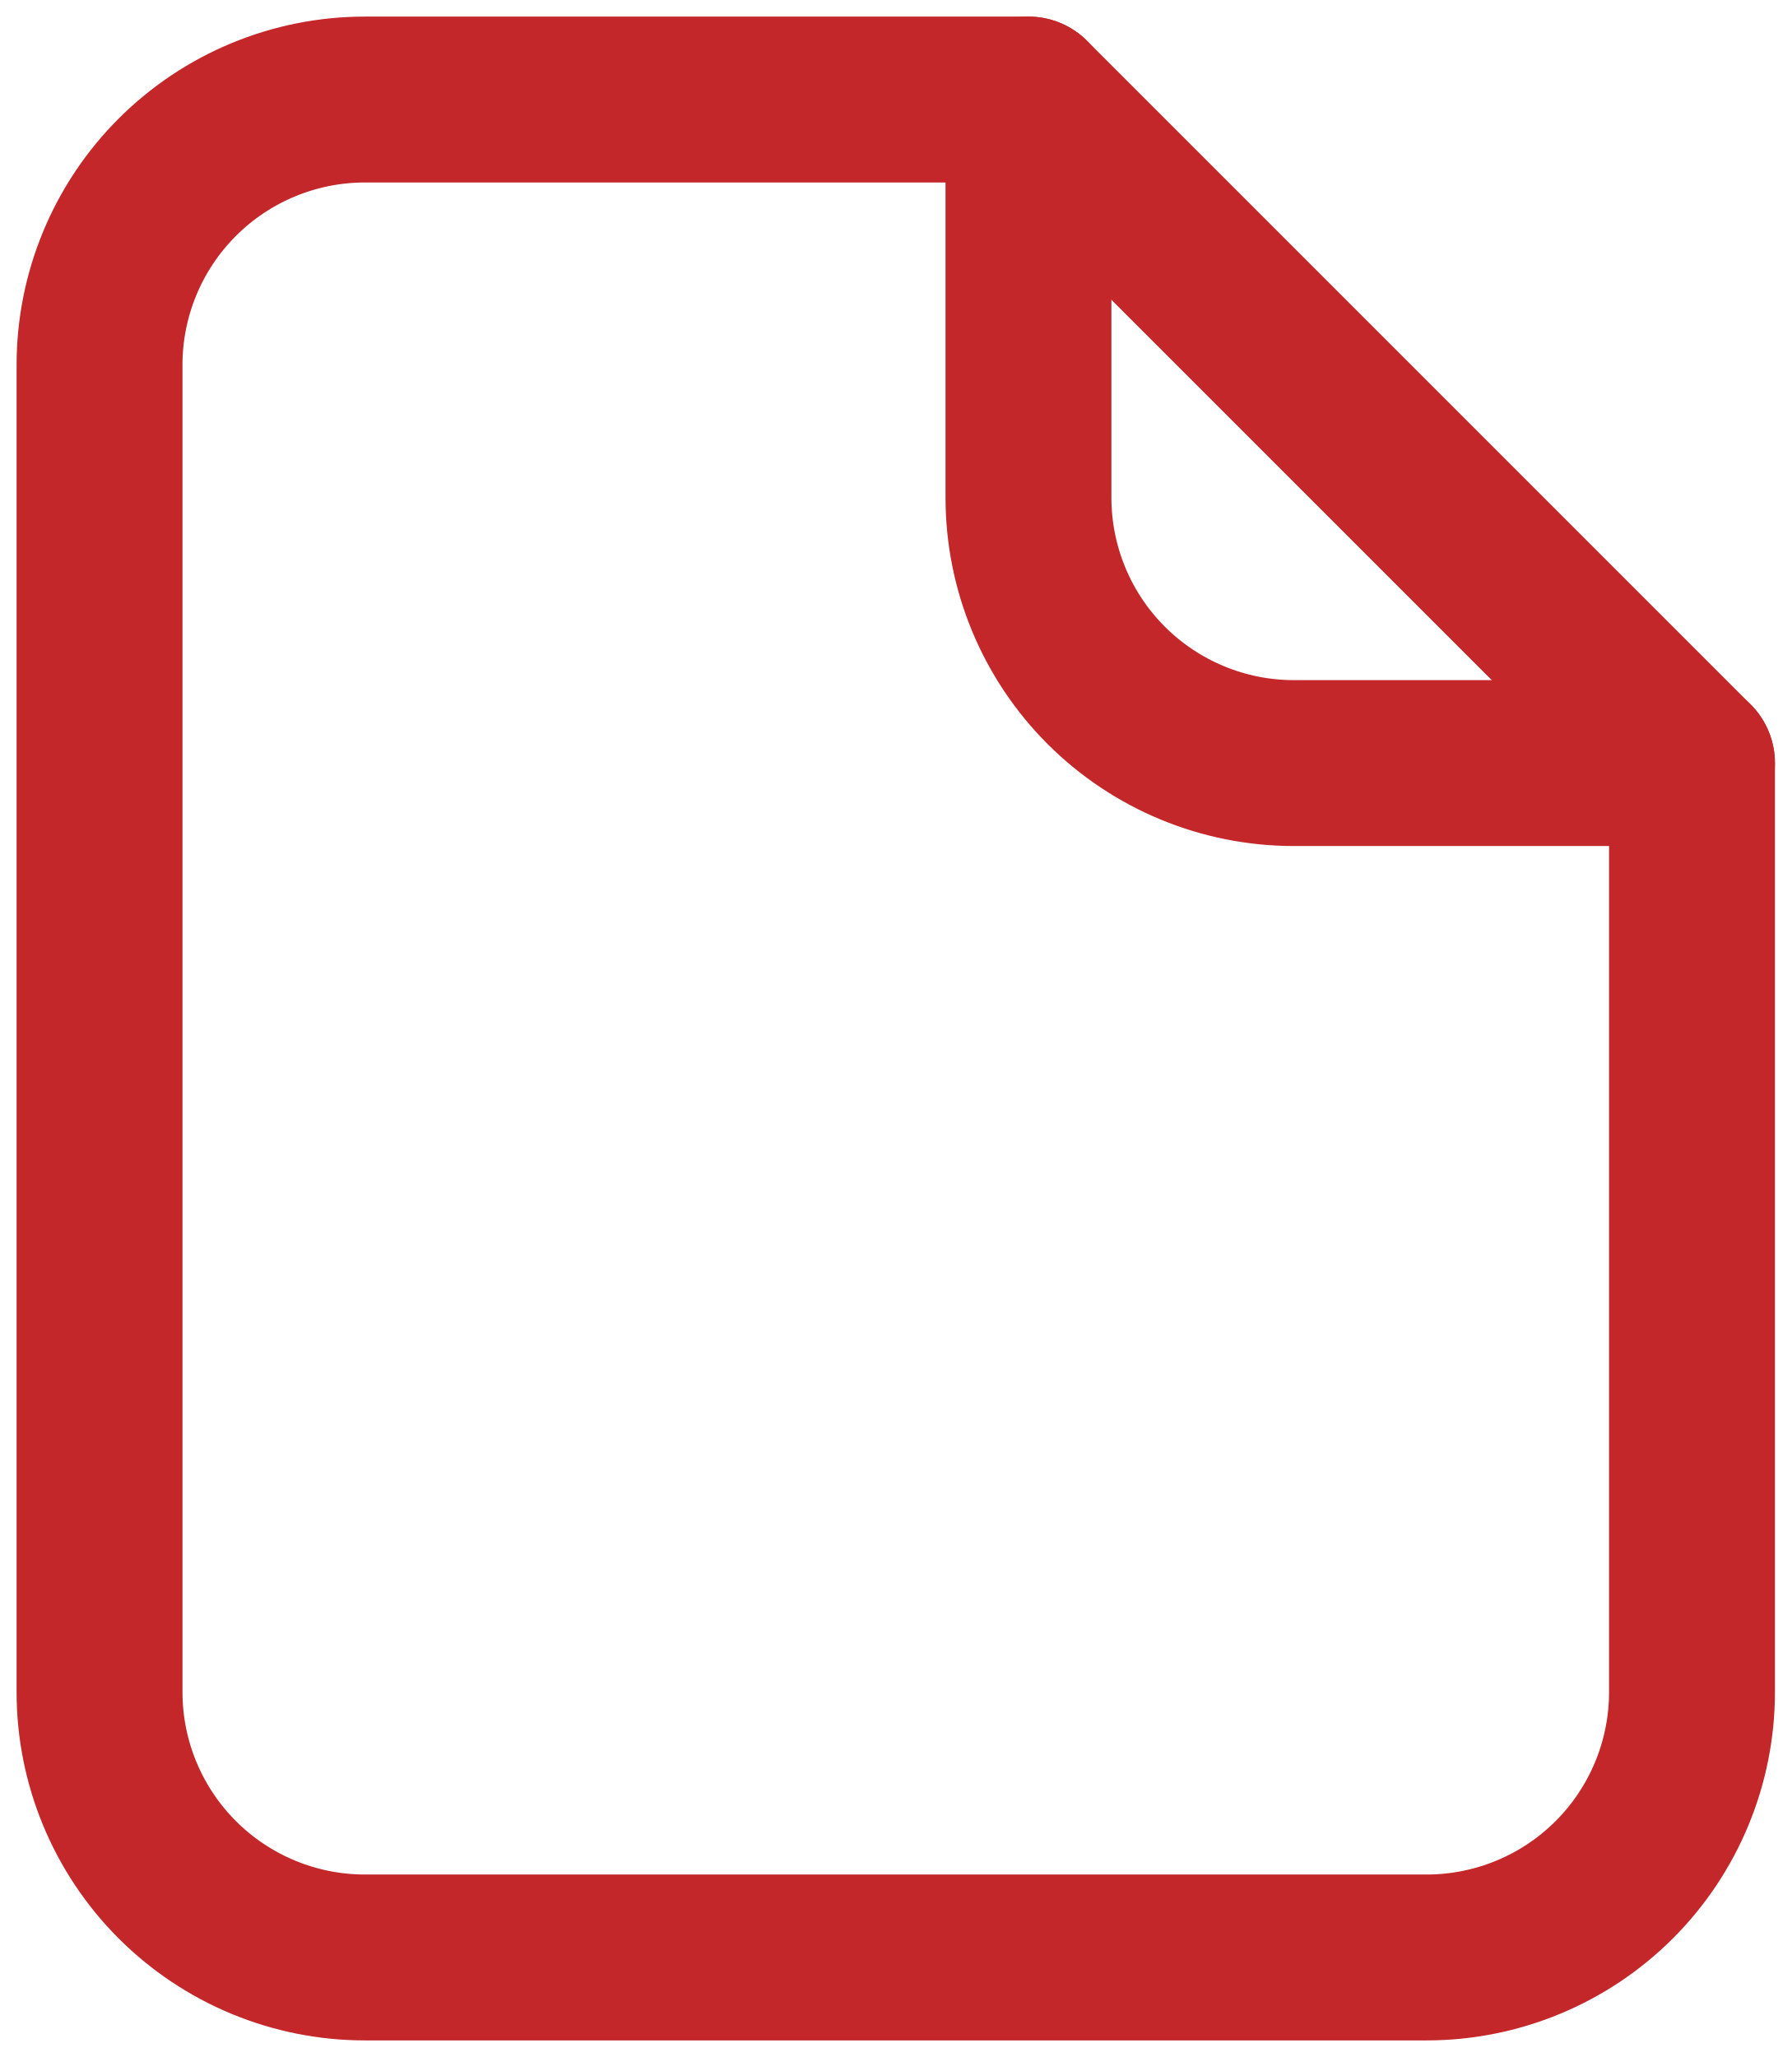
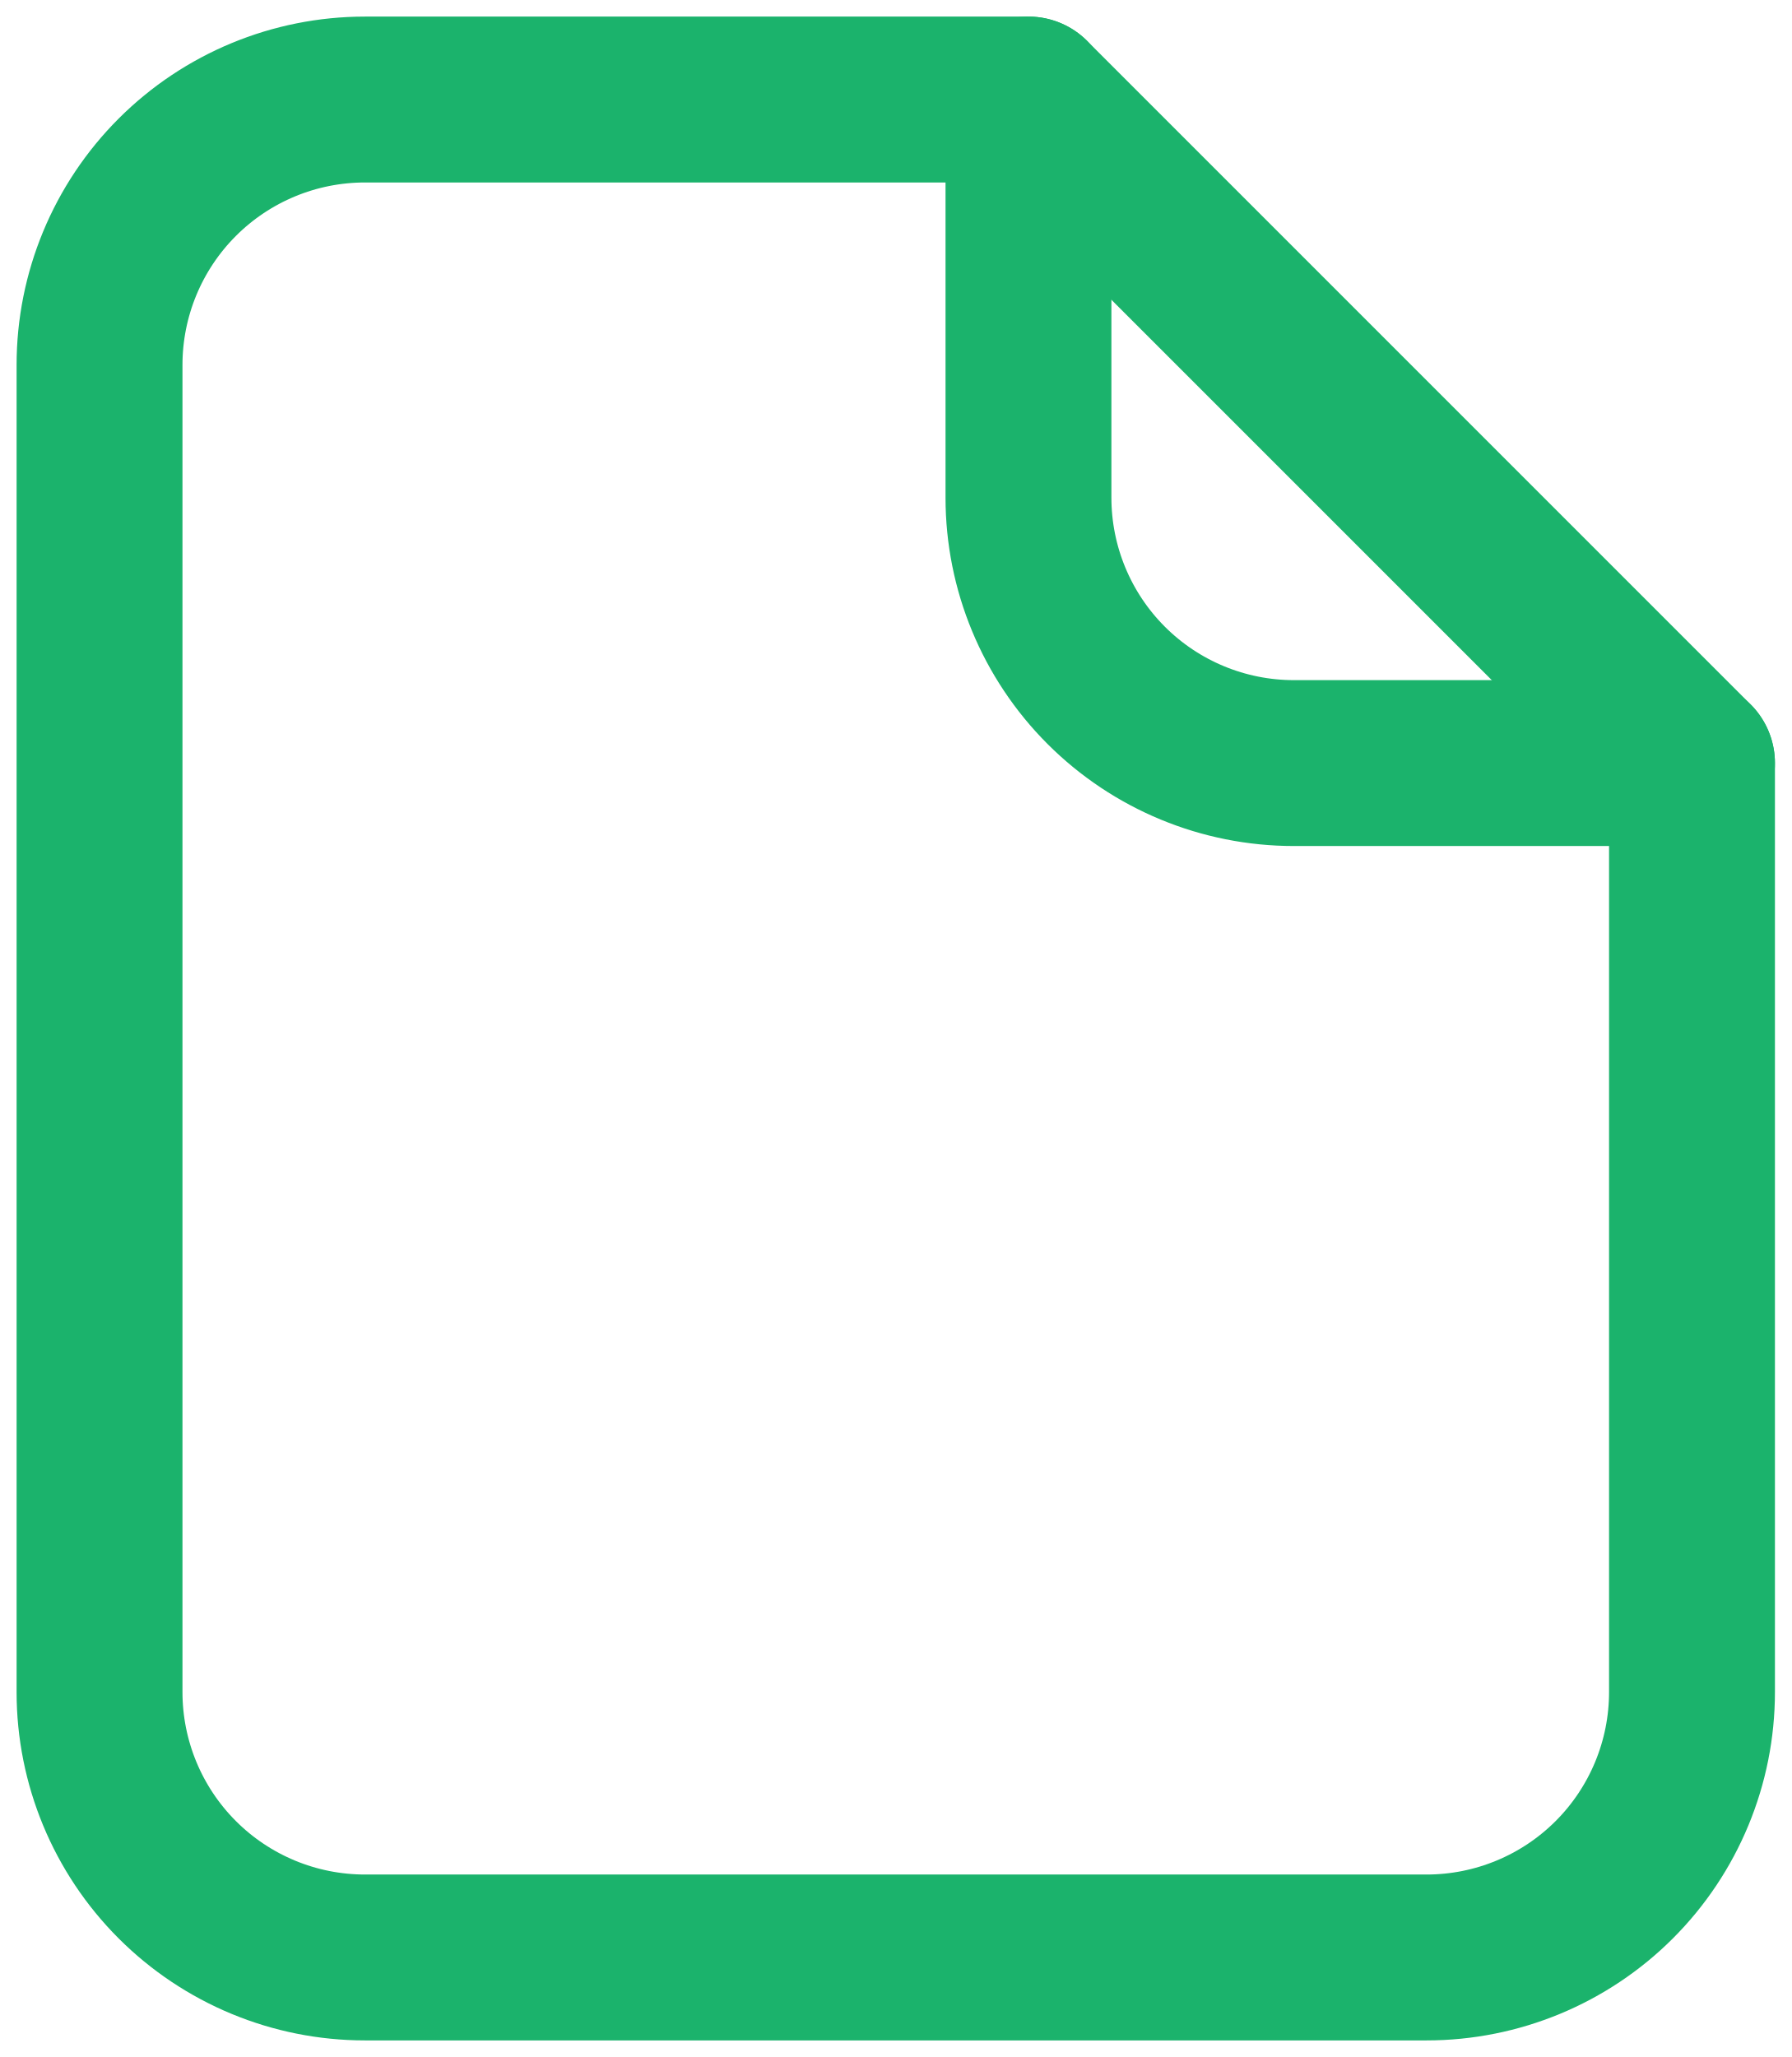
<svg xmlns="http://www.w3.org/2000/svg" width="54" height="62" viewBox="0 0 54 62" fill="none">
-   <path fill-rule="evenodd" clip-rule="evenodd" d="M51 51V23L31 3H11C8.878 3 6.843 3.843 5.343 5.343C3.843 6.843 3 8.878 3 11V51C3 53.122 3.843 55.157 5.343 56.657C6.843 58.157 8.878 59 11 59H43C45.122 59 47.157 58.157 48.657 56.657C50.157 55.157 51 53.122 51 51V51Z" stroke="#C42729" stroke-width="5" stroke-linecap="round" stroke-linejoin="round" />
-   <path d="M31 3V15C31 17.122 31.843 19.157 33.343 20.657C34.844 22.157 36.879 23 39 23H51" stroke="#C42729" stroke-width="5" stroke-linecap="round" stroke-linejoin="round" />
+   <path fill-rule="evenodd" clip-rule="evenodd" d="M51 51V23L31 3H11C8.878 3 6.843 3.843 5.343 5.343C3.843 6.843 3 8.878 3 11V51C3 53.122 3.843 55.157 5.343 56.657C6.843 58.157 8.878 59 11 59H43C45.122 59 47.157 58.157 48.657 56.657C50.157 55.157 51 53.122 51 51V51Z" stroke="#1BB36C" stroke-width="5" stroke-linecap="round" stroke-linejoin="round" />
+   <path d="M31 3V15C31 17.122 31.843 19.157 33.343 20.657C34.843 22.157 36.878 23 39 23H51" stroke="#1BB36C" stroke-width="5" stroke-linecap="round" stroke-linejoin="round" />
</svg>
